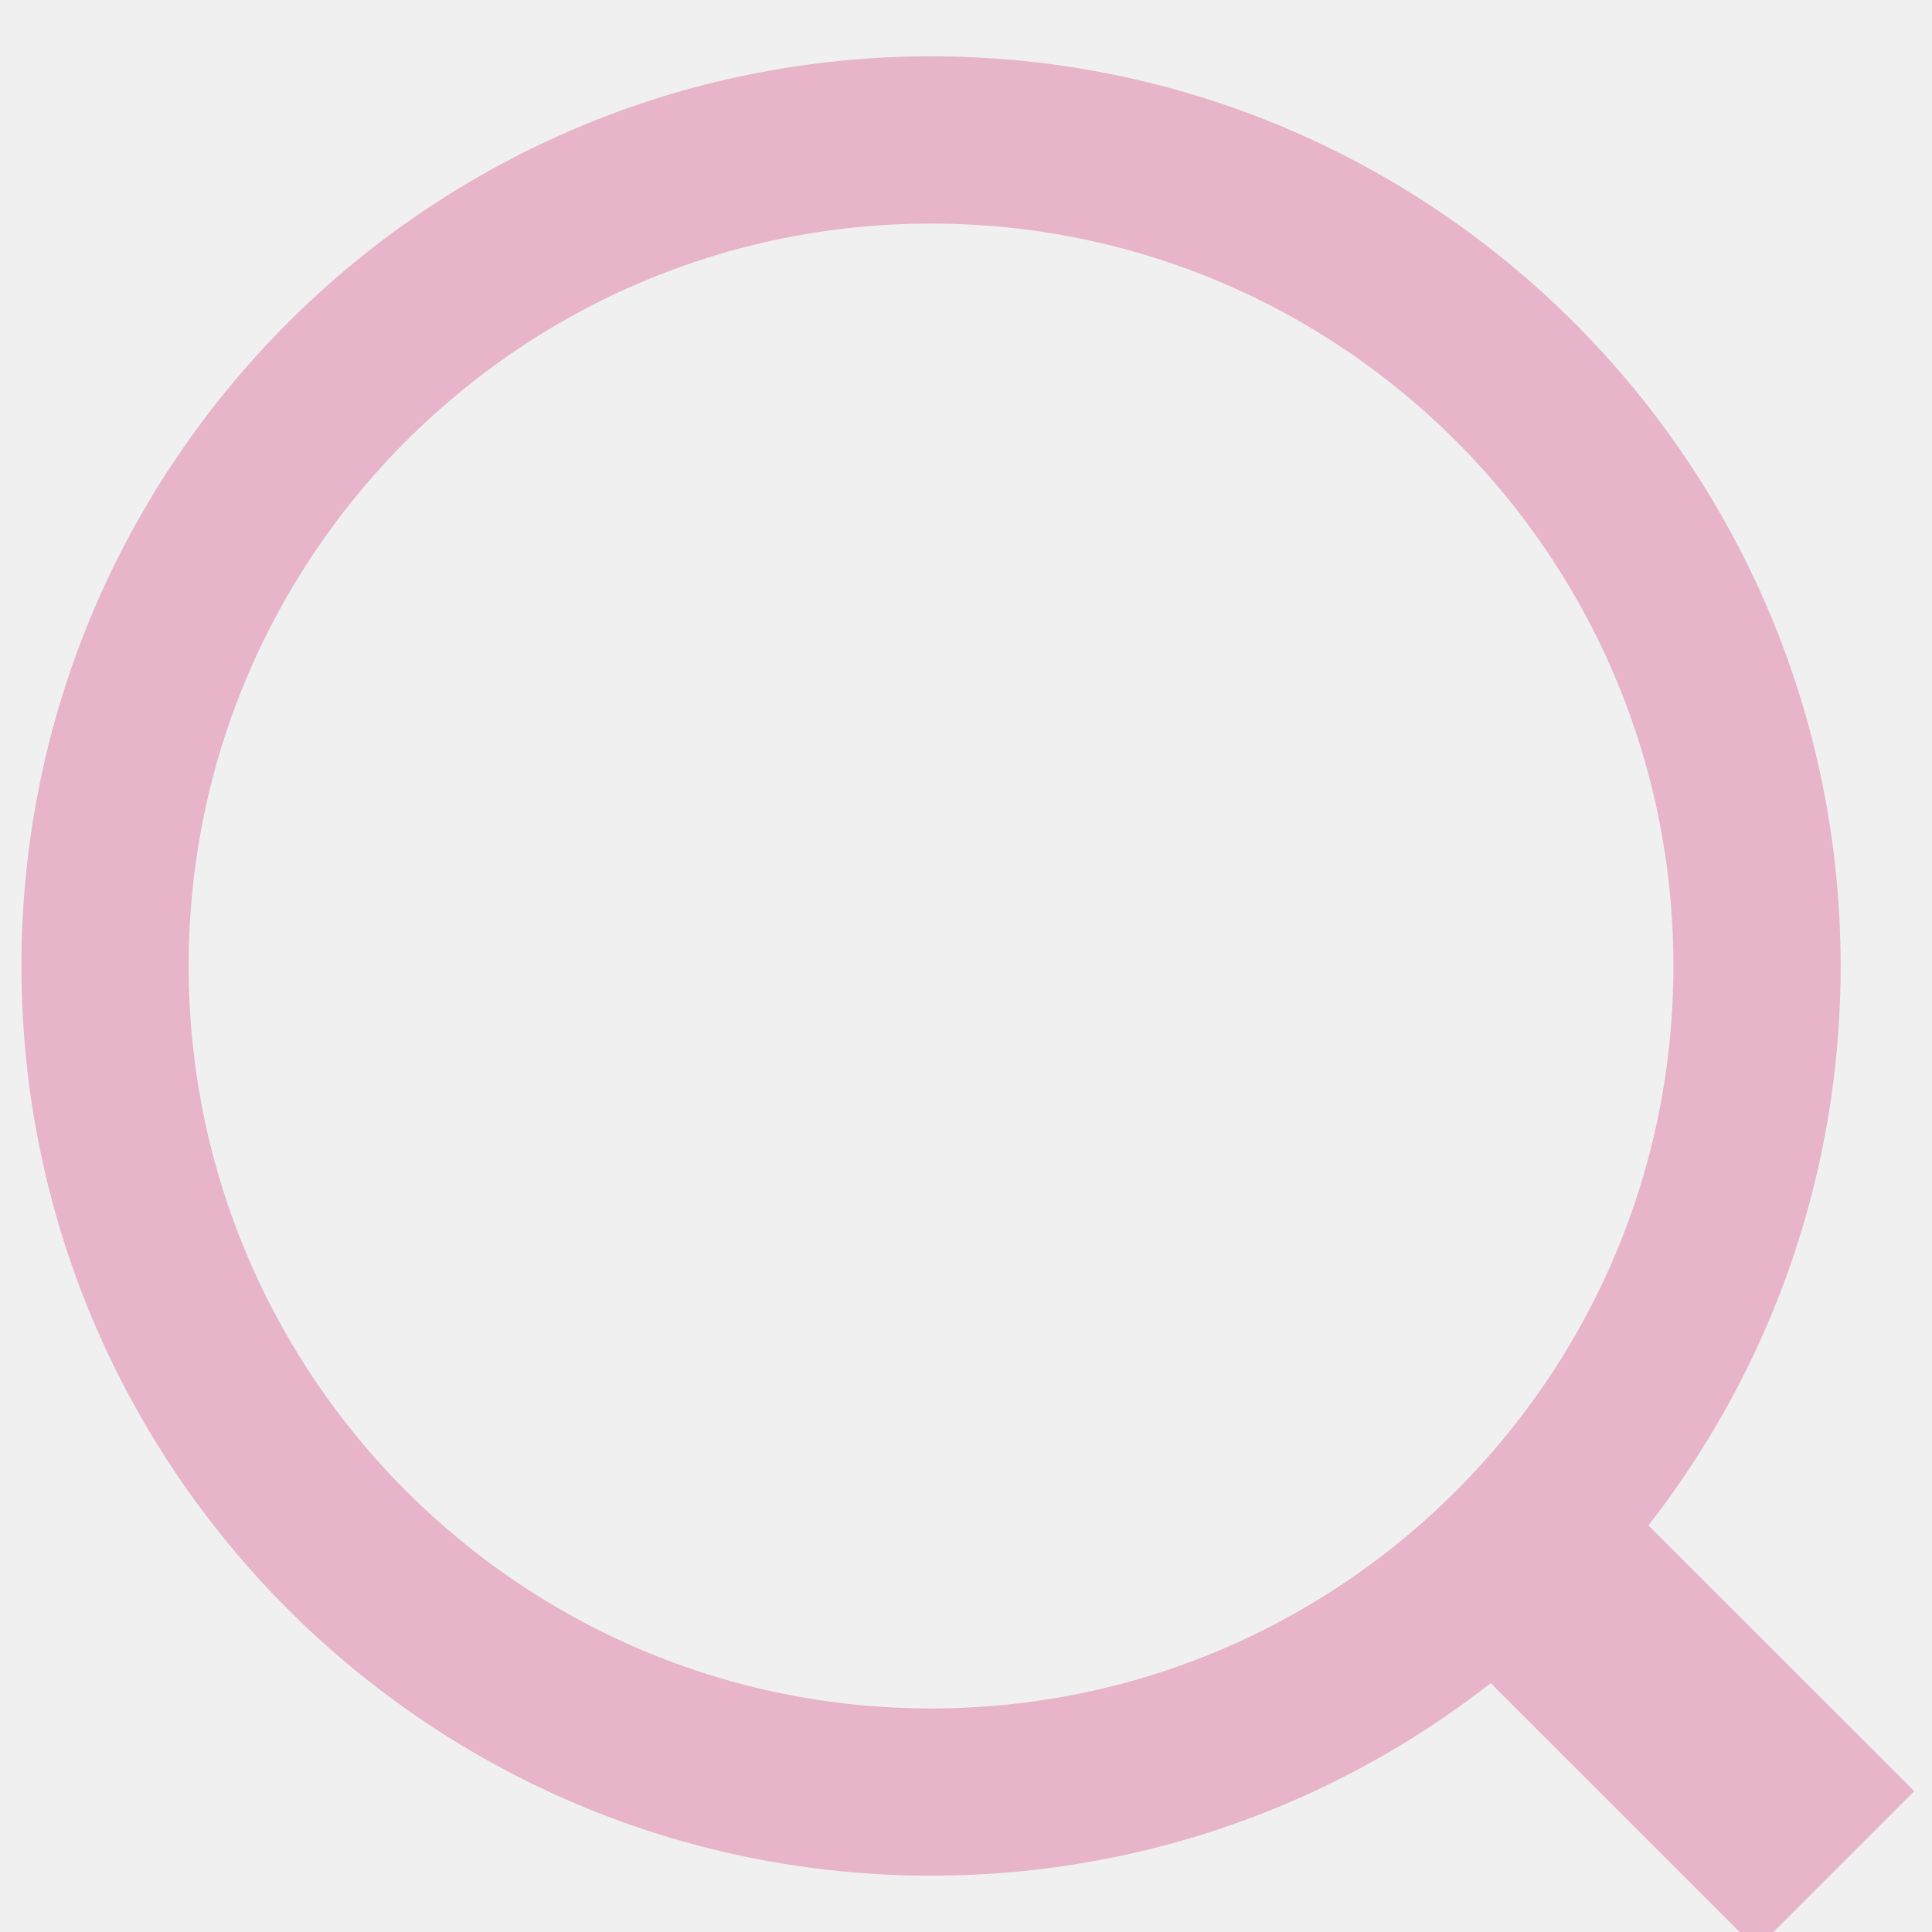
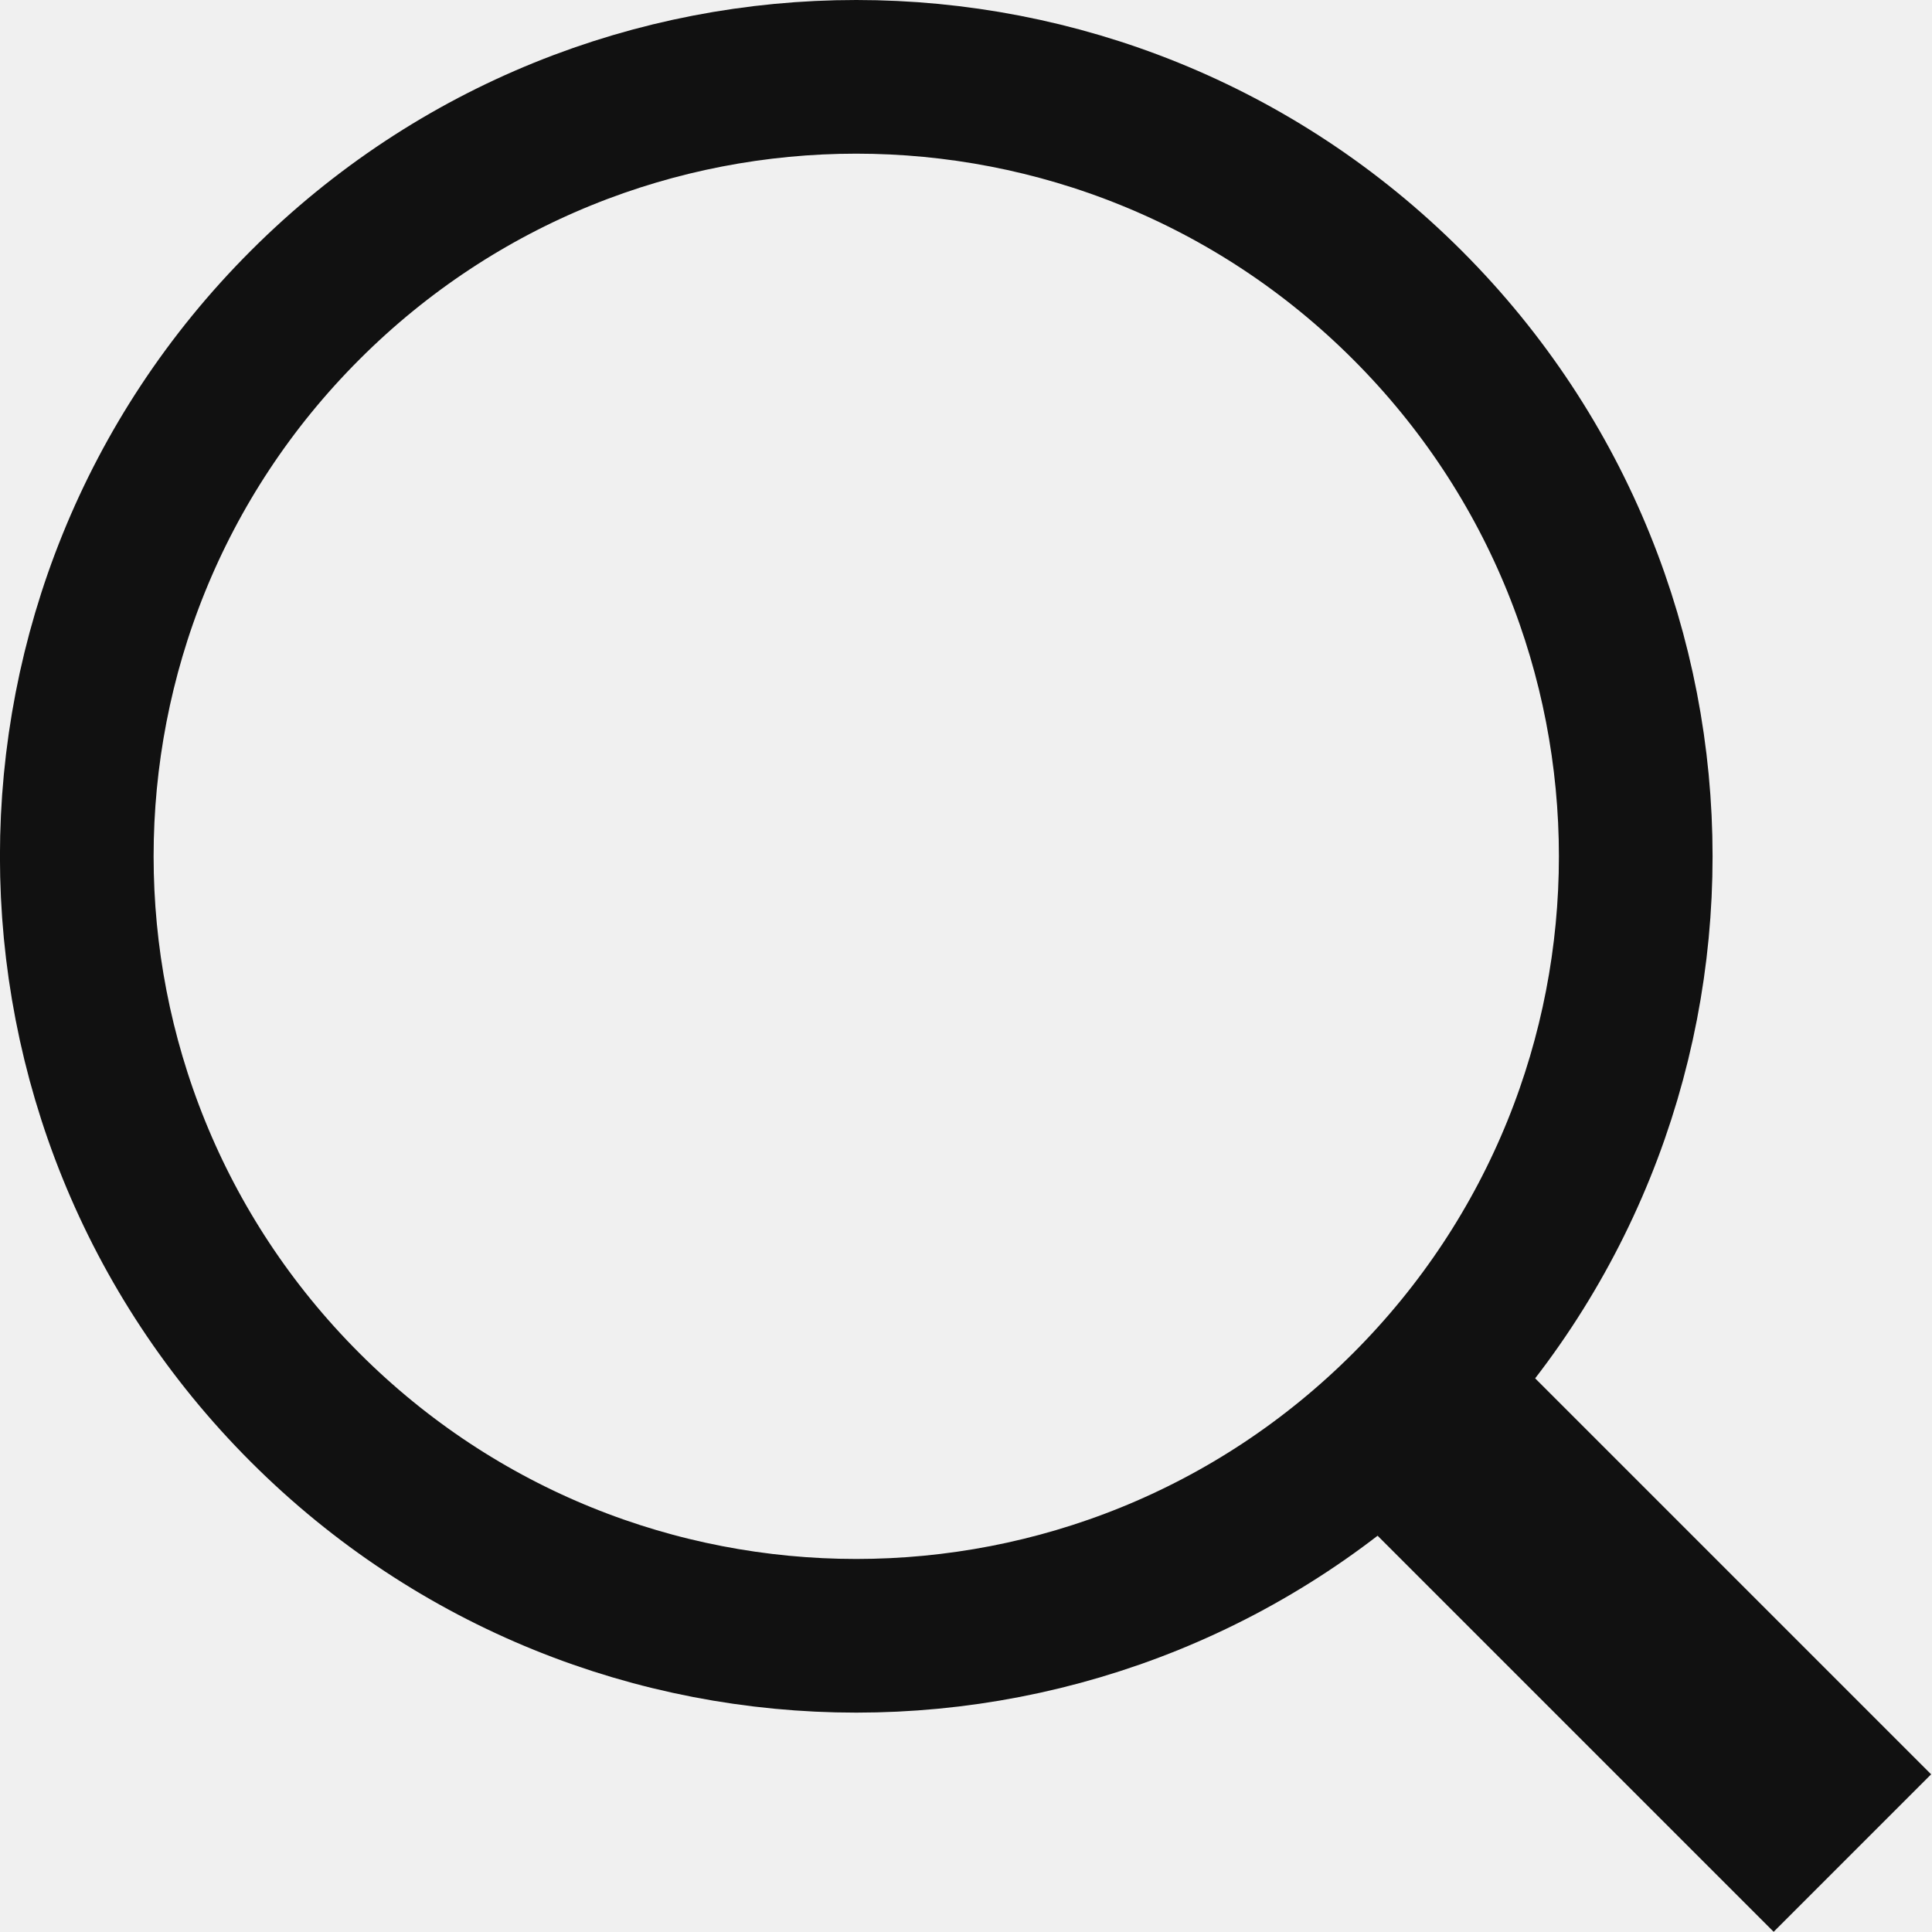
- <svg xmlns="http://www.w3.org/2000/svg" width="16" height="16" viewBox="0 0 16 16" fill="none">
-   <g clip-path="url(#clip0)">
-     <path d="M7.71 14.841C11.489 14.841 14.551 11.778 14.551 8C14.551 4.222 11.489 1.159 7.71 1.159C3.932 1.159 0.87 4.222 0.87 8C0.87 11.778 3.932 14.841 7.71 14.841Z" stroke="#E7B4CA" stroke-width="1.385" />
-     <path d="M12.548 12.836L15.2 15.487" stroke="#E7B4CA" stroke-width="1.847" />
+ <svg xmlns="http://www.w3.org/2000/svg" viewBox="0 0 17.35 17.35">
+   <defs>
+     <style>
+             .cls-1 {
+                 fill: none;
+                 stroke: #111;
+                 stroke-width: 1.38px;
+             }
+ 
+             .cls-2 {
+                 fill: #111;
+             }
+         </style>
+   </defs>
+   <g id="Слой_2" data-name="Слой 2">
+     <g id="Слой_1-2" data-name="Слой 1">
+       <path class="cls-1" d="M2.74,12.64a7,7,0,1,0,0-9.9A7,7,0,0,0,2.74,12.64Z" />
+       <rect class="cls-2" x="13.64" y="11.81" width="2" height="5.66" transform="translate(-6.07 14.64) rotate(-45)" />
+     </g>
  </g>
-   <defs>
-     <clipPath id="clip0">
-       <rect width="16" height="16" fill="white" />
-     </clipPath>
-   </defs>
</svg>
